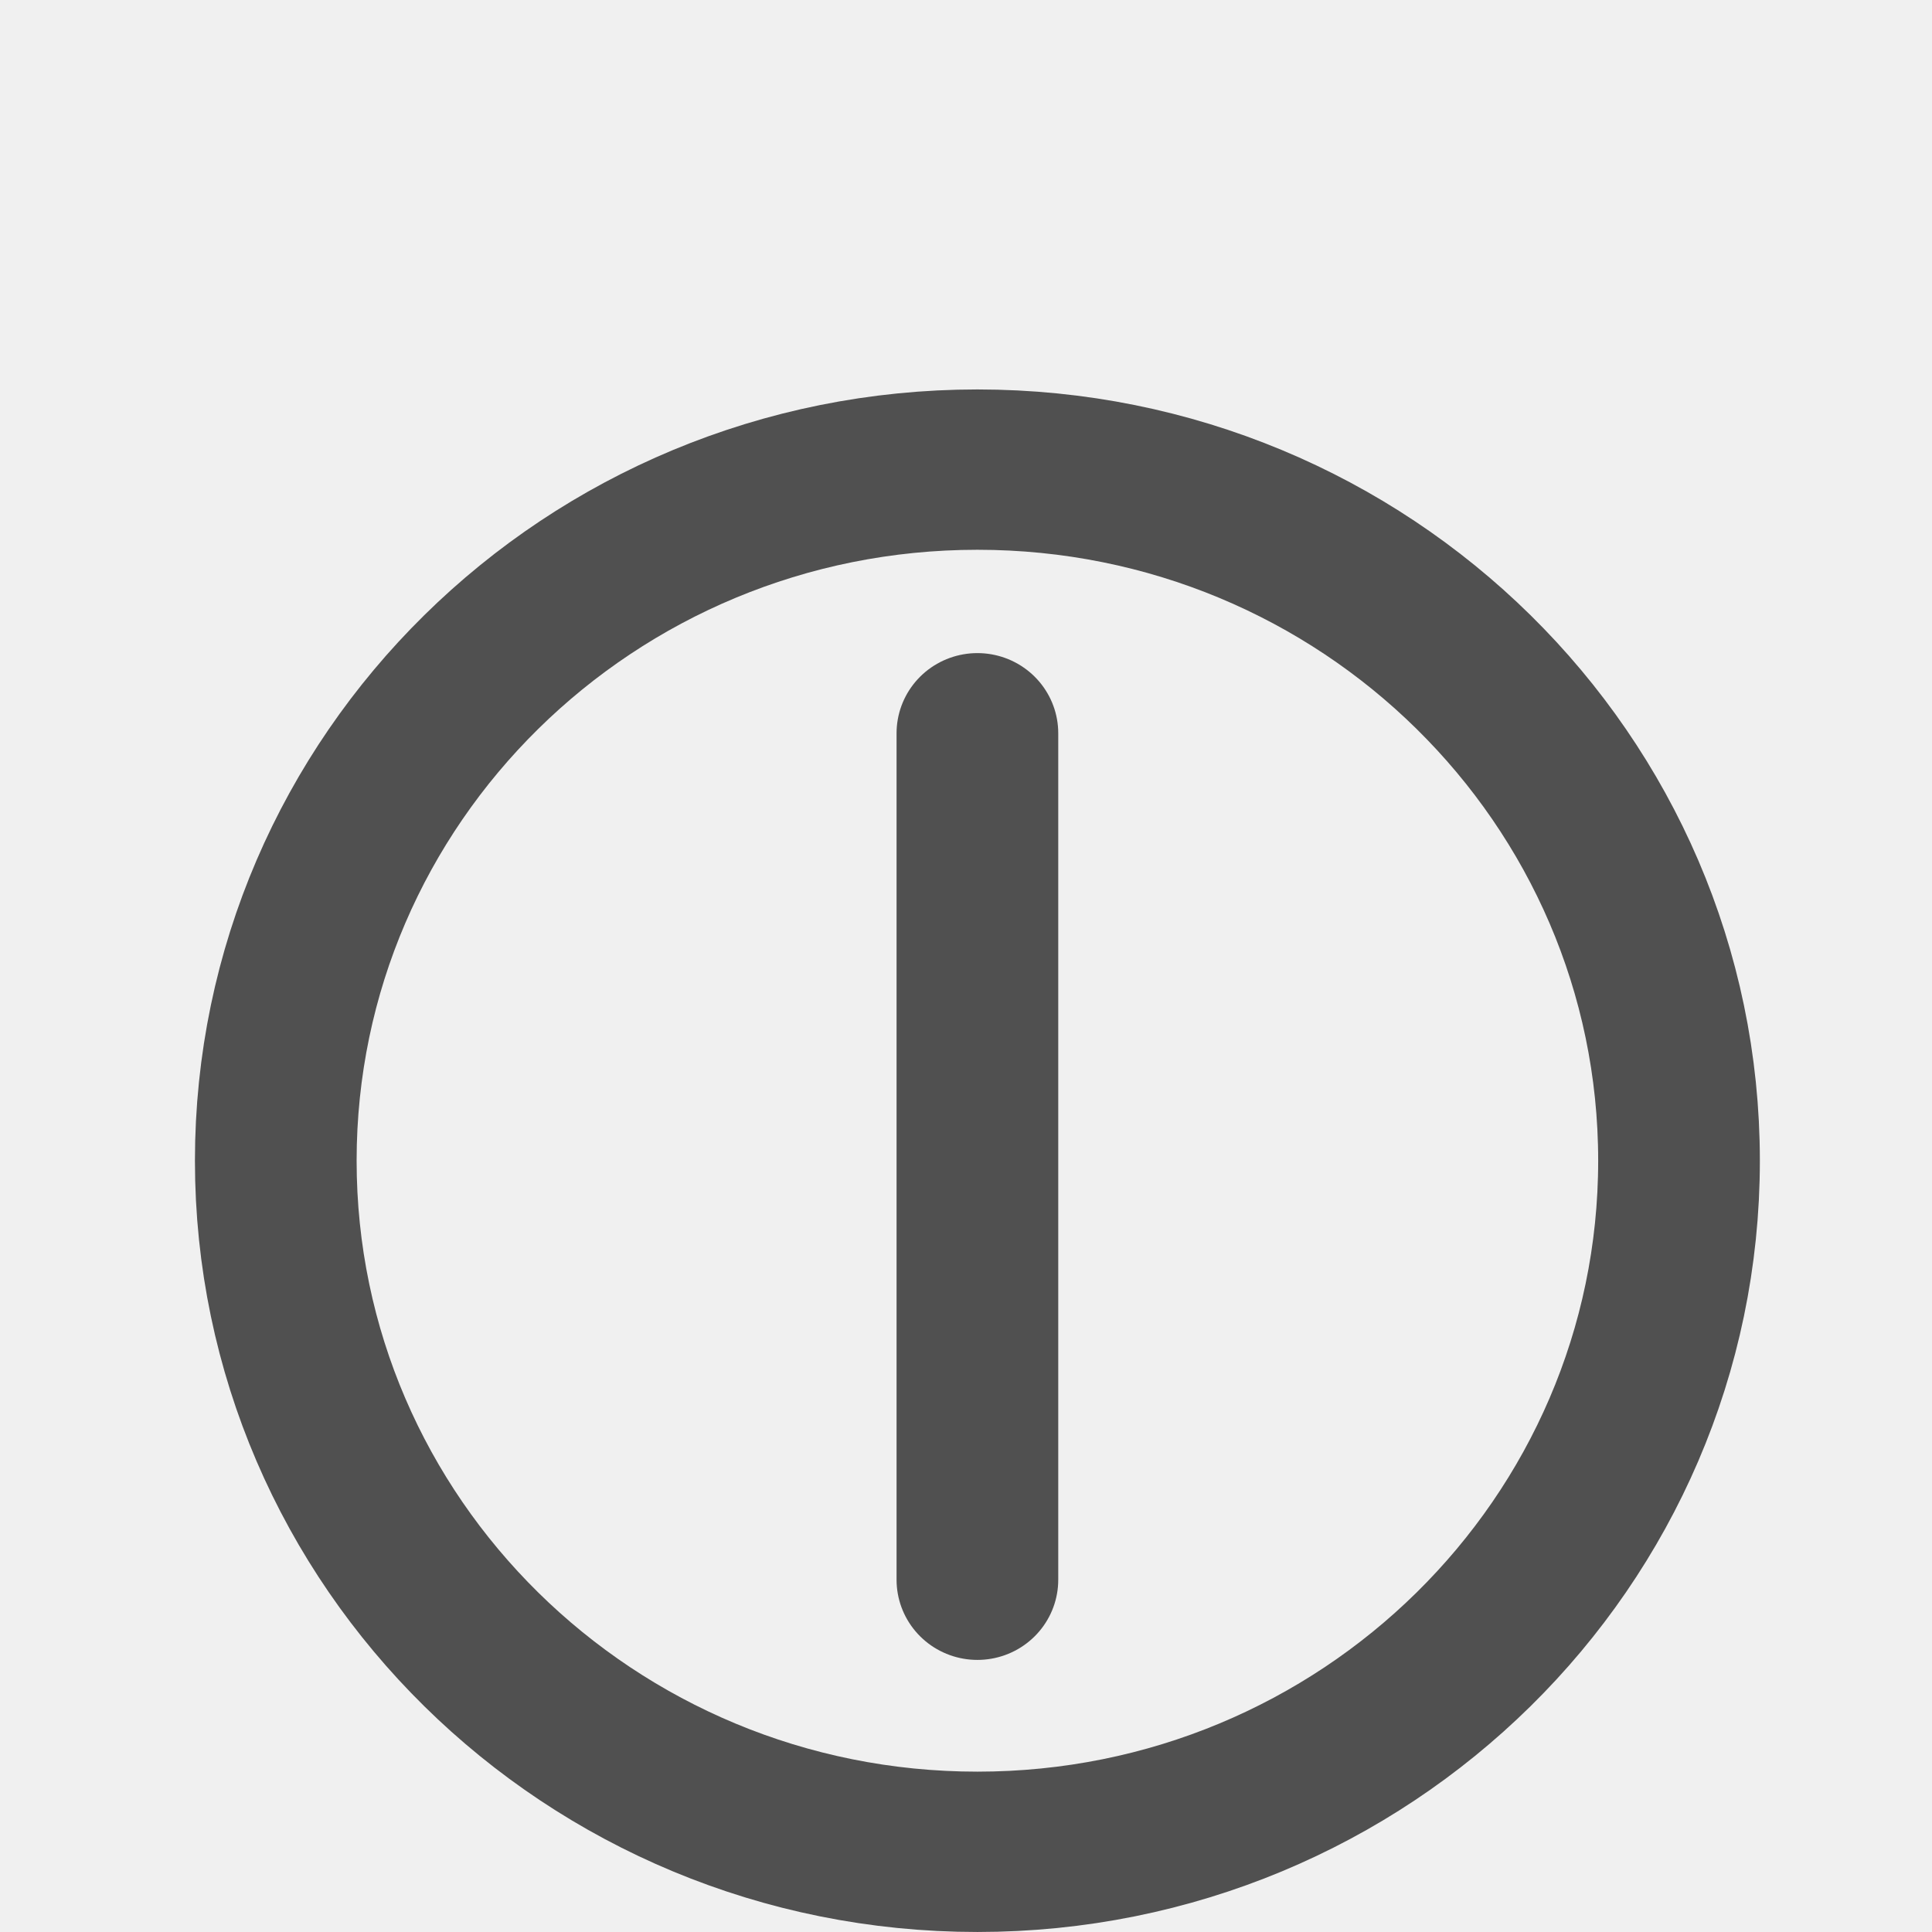
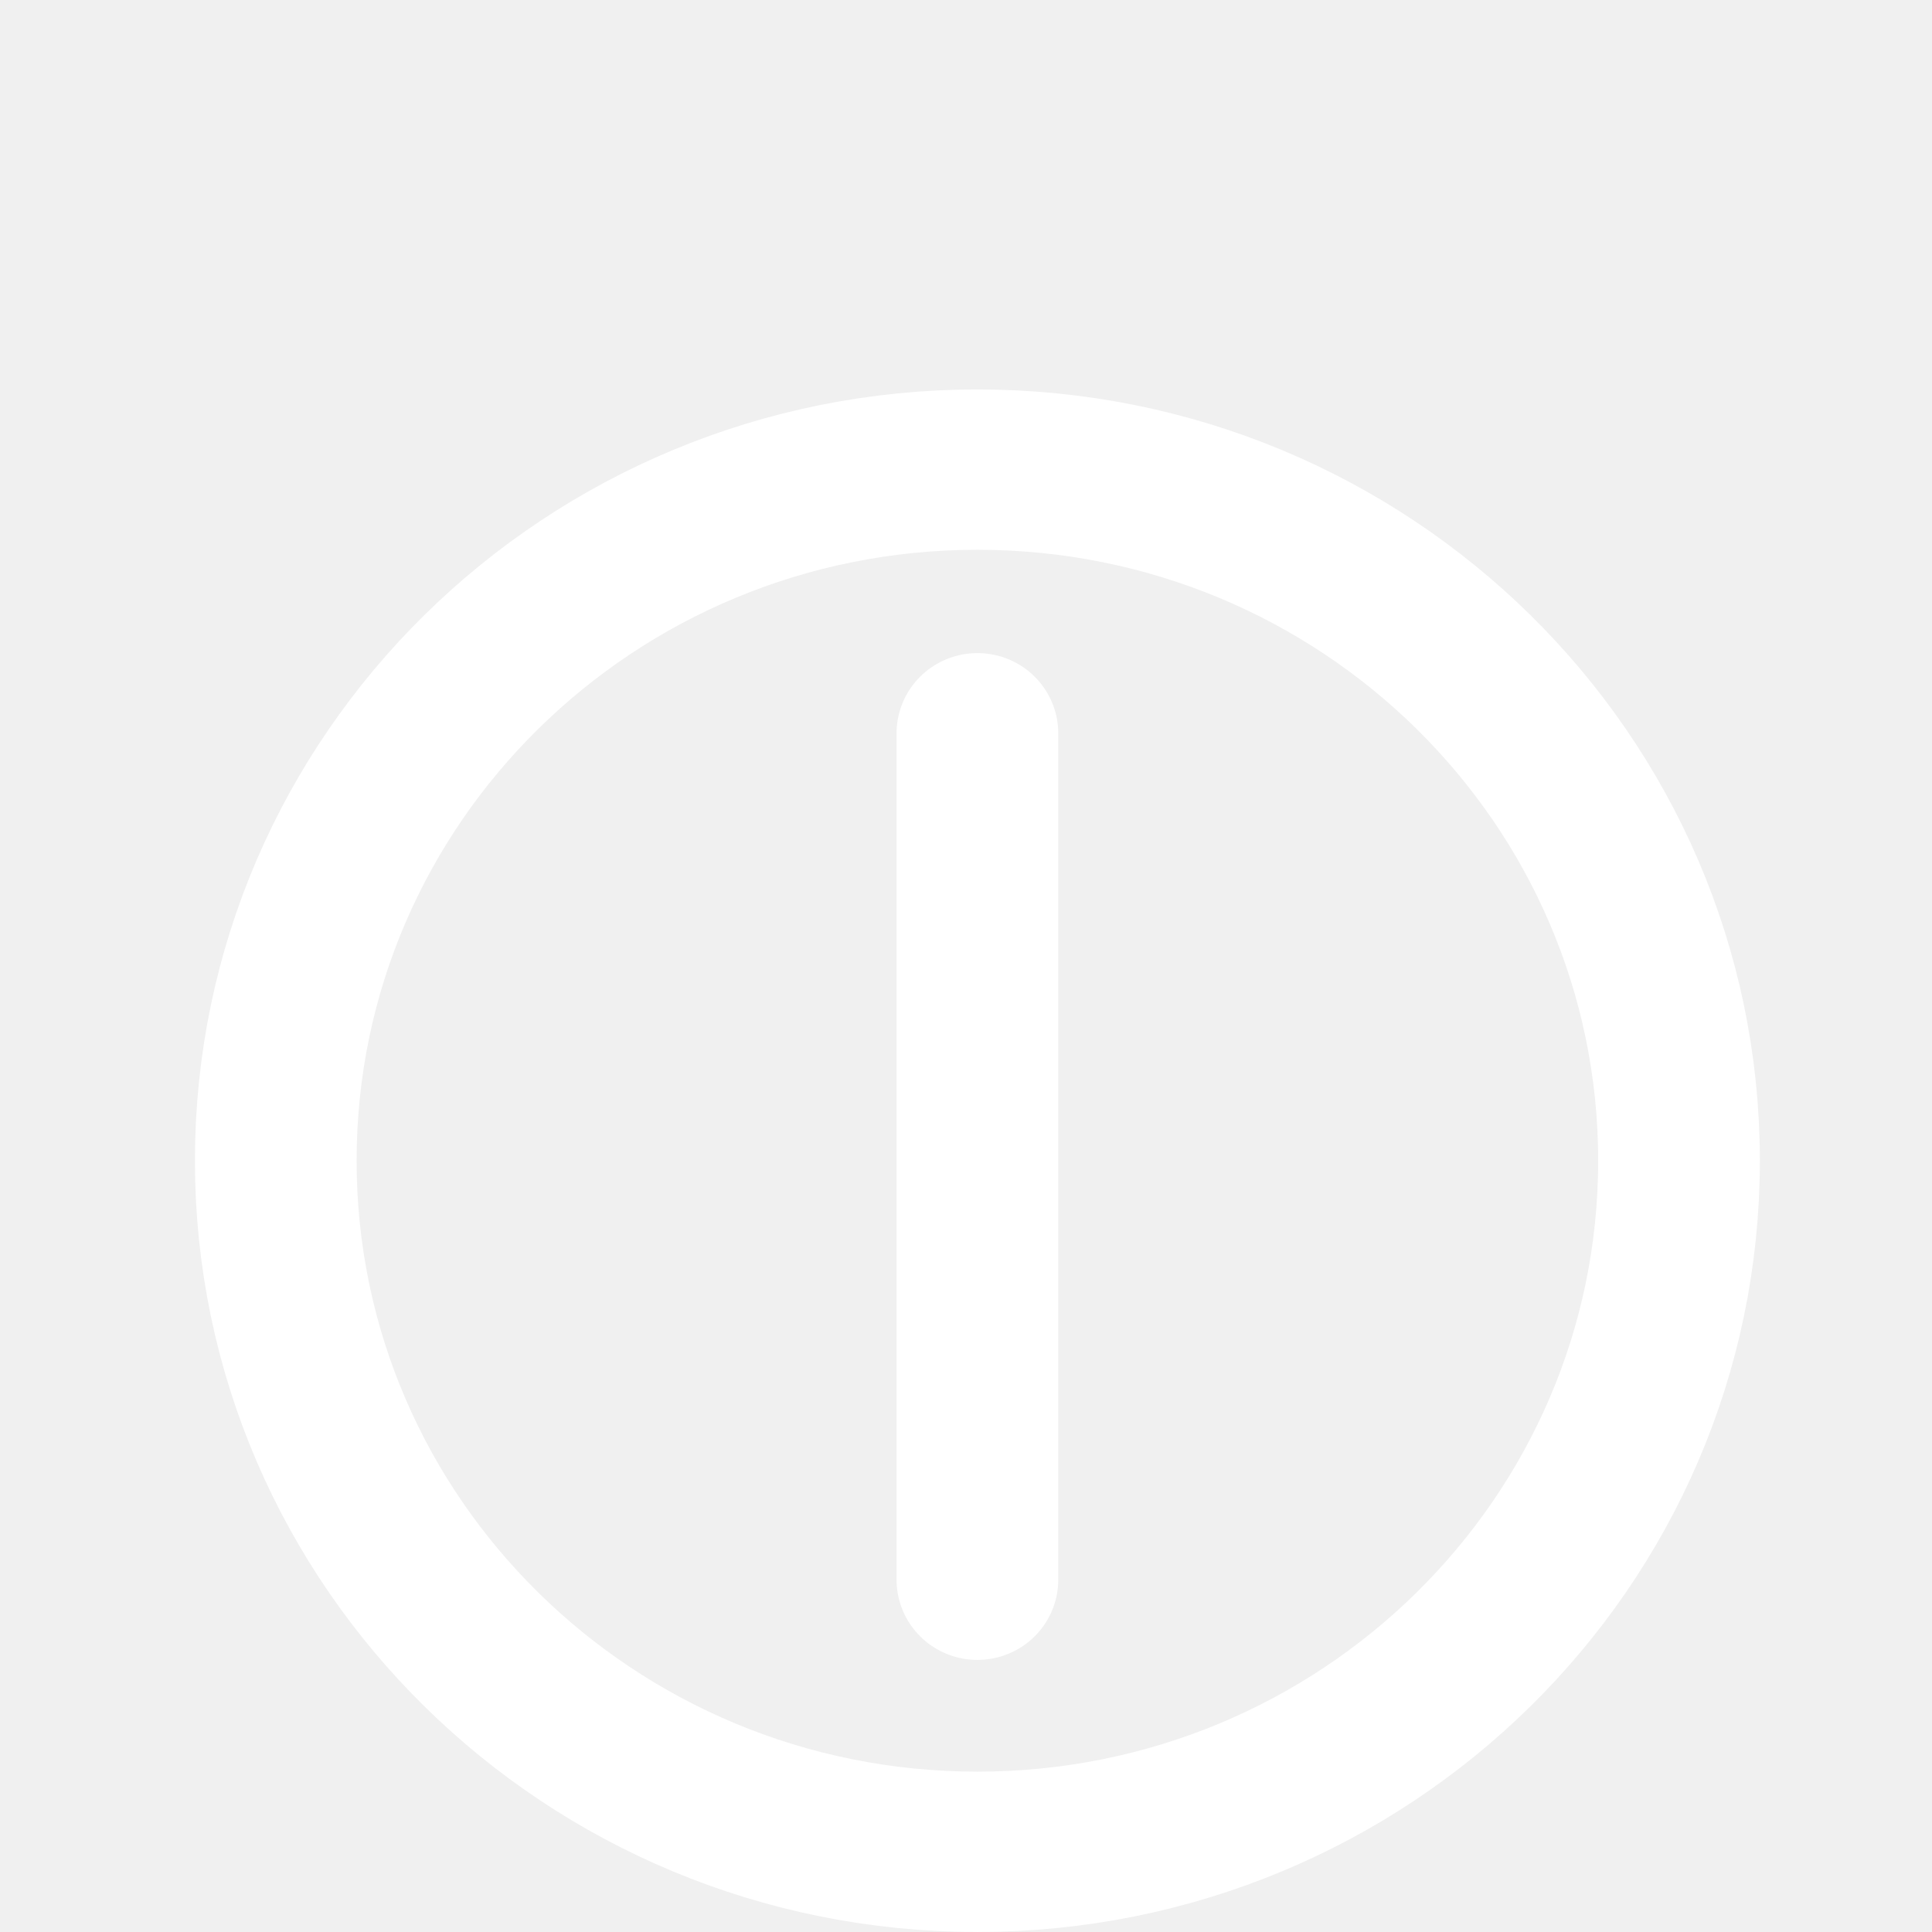
<svg xmlns="http://www.w3.org/2000/svg" width="60" height="60" viewBox="0 0 56.25 56.25" id="svg2" version="1.1">
  <defs id="defs4" />
  <g id="layer1" transform="translate(1251.081,-527.1669)">
    <g id="g4136" transform="matrix(1.134867,0,0,-1.125355,169.9382,1182.535)" style="fill:none;fill-opacity:1;stroke:#505050;stroke-width:0.646;stroke-opacity:1">
-       <path id="path4144" d="m -1227.071,541.495 v 21.9" style="fill:none;fill-opacity:1;fill-rule:evenodd;stroke:#505050;stroke-width:4.148;stroke-linecap:round;stroke-linejoin:miter;stroke-miterlimit:4;stroke-dasharray:none;stroke-opacity:1" />
-       <ellipse id="path4146" style="opacity:1;fill:none;fill-opacity:1;stroke:#505050;stroke-width:4.148;stroke-linecap:round;stroke-linejoin:round;stroke-miterlimit:4;stroke-dasharray:none;stroke-dashoffset:0;stroke-opacity:1" cx="-1227.071" cy="552.336" rx="18" ry="17.88" />
+       <path id="path4144" d="m -1227.071,541.495 v 21.9" style="fill:none;fill-opacity:1;fill-rule:evenodd;stroke:#ffffff;stroke-width:4.148;stroke-linecap:round;stroke-linejoin:miter;stroke-miterlimit:4;stroke-dasharray:none;stroke-opacity:1" />
+       <ellipse id="path4146" style="opacity:1;fill:none;fill-opacity:1;stroke:#ffffff;stroke-width:4.148;stroke-linecap:round;stroke-linejoin:round;stroke-miterlimit:4;stroke-dasharray:none;stroke-dashoffset:0;stroke-opacity:1" cx="-1227.071" cy="552.336" rx="18" ry="17.88" />
    </g>
  </g>
</svg>
